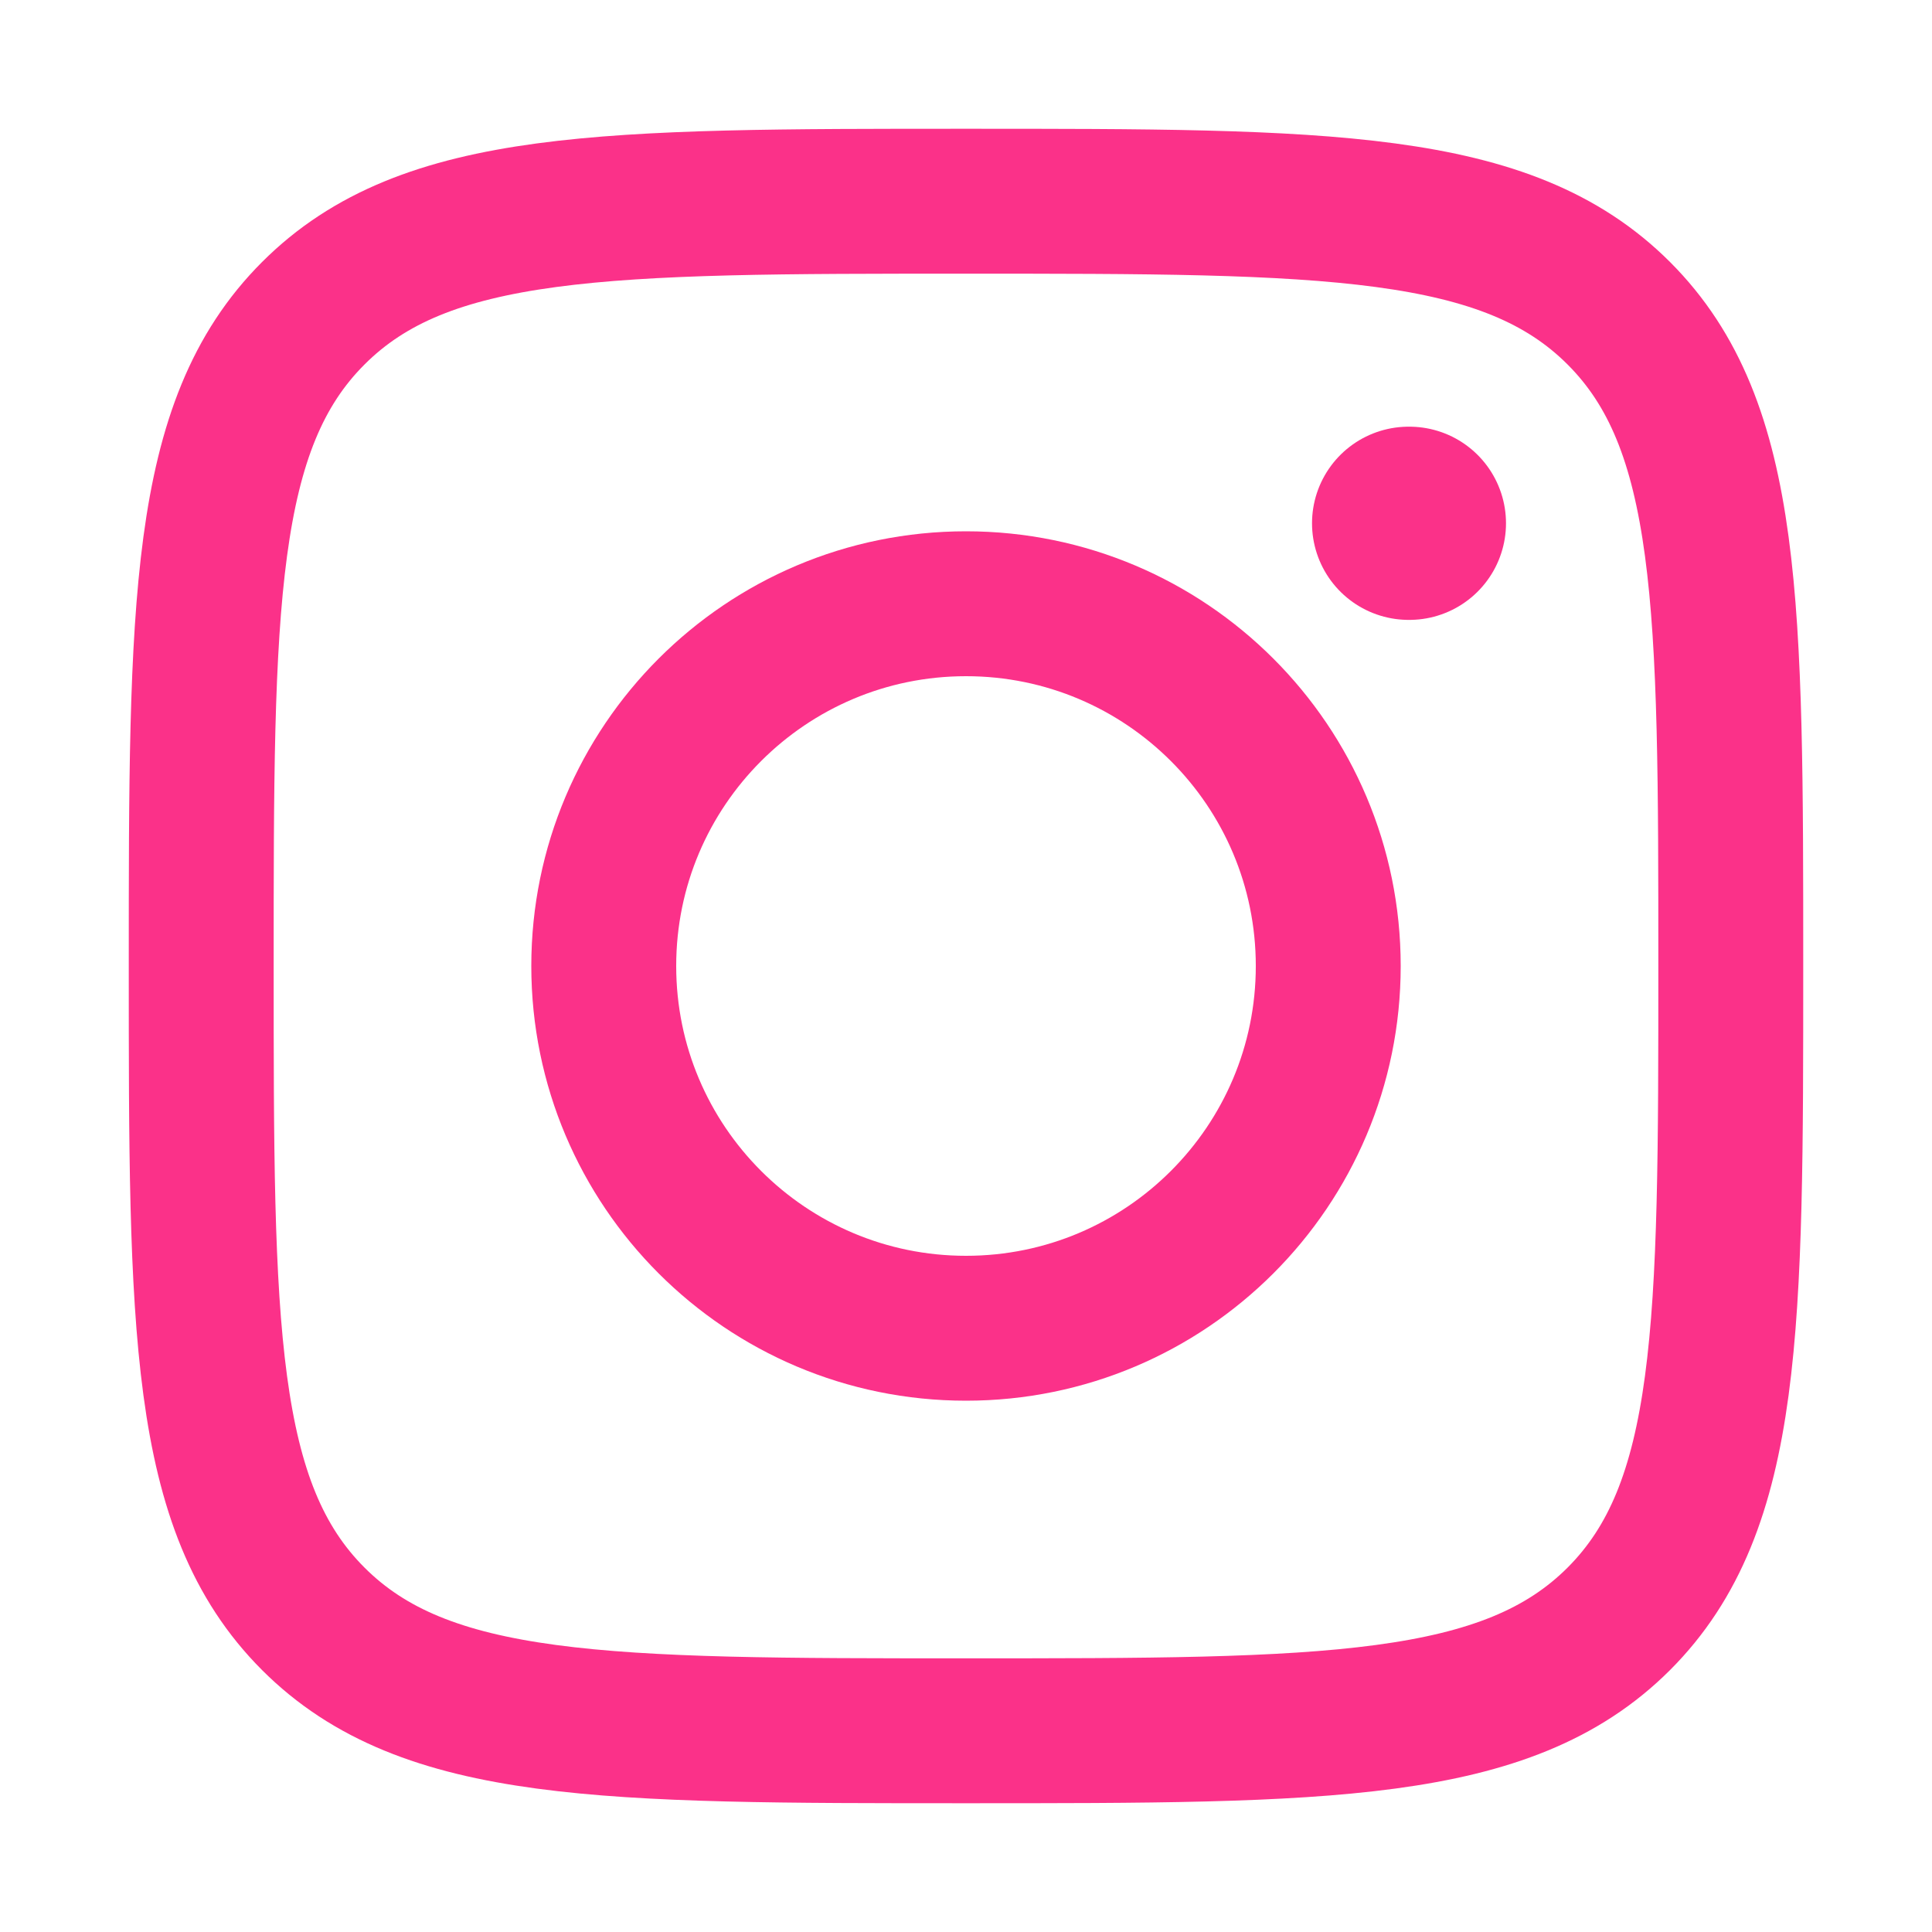
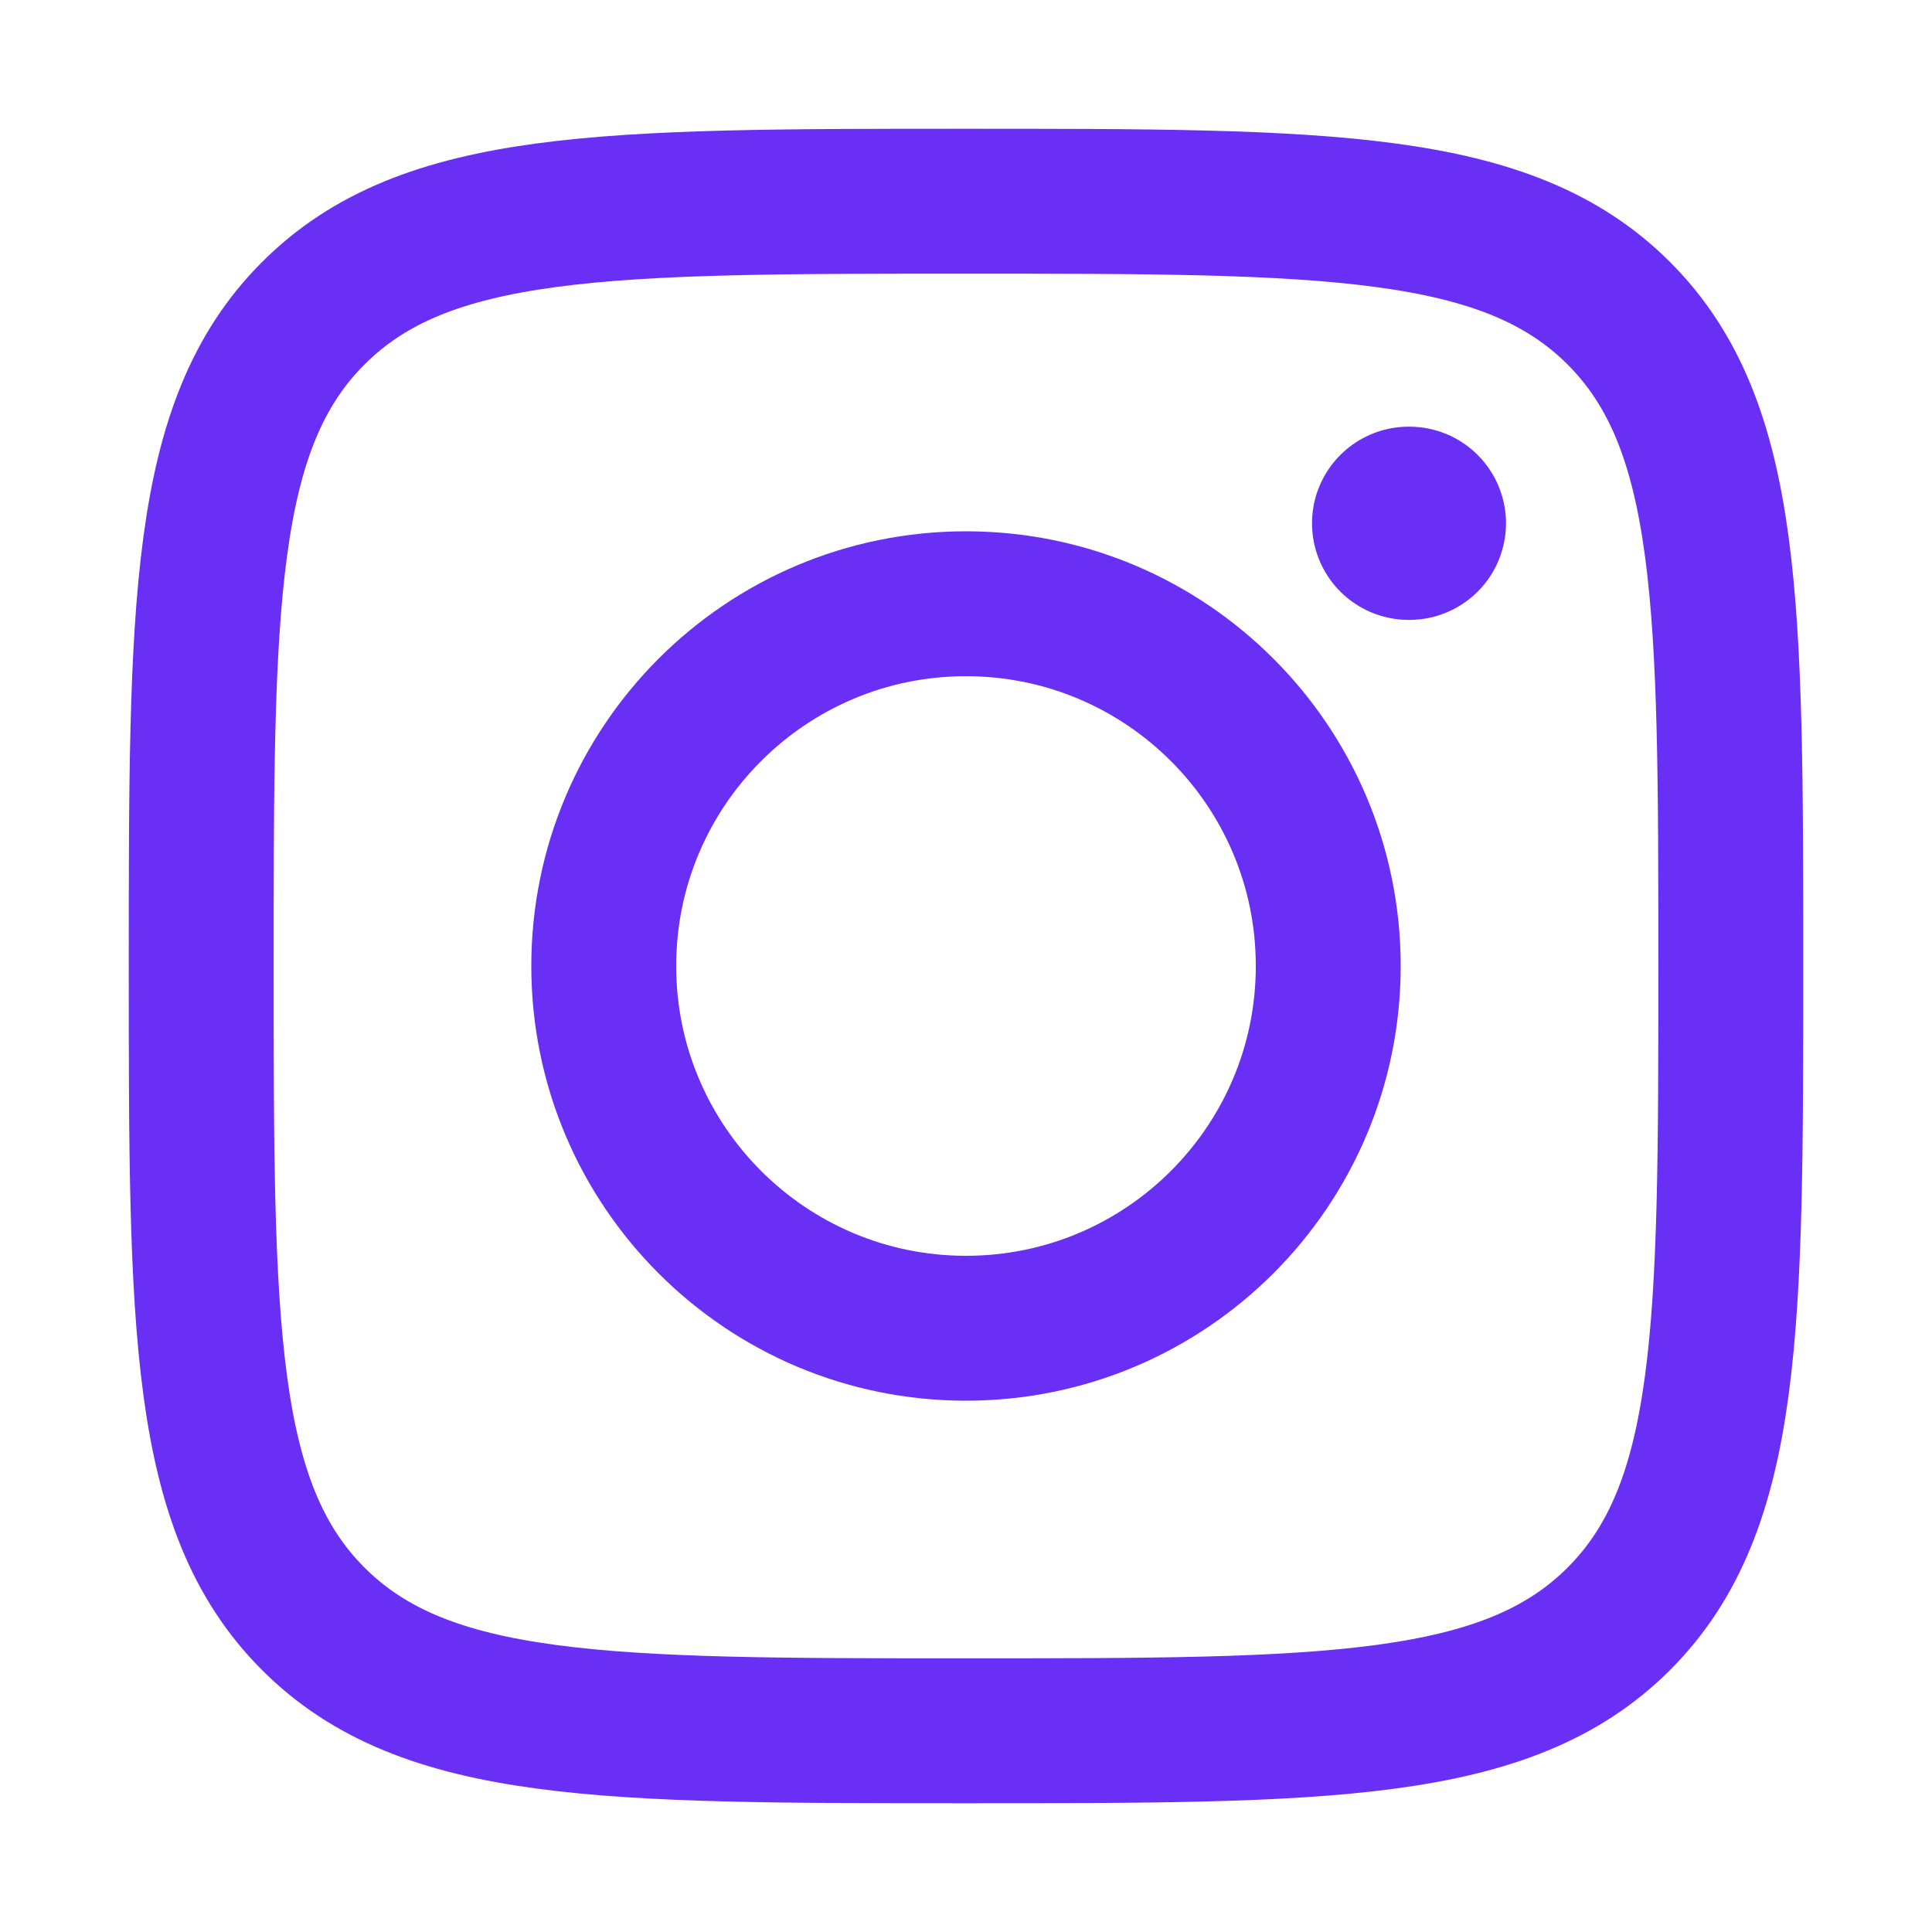
<svg xmlns="http://www.w3.org/2000/svg" width="20" height="20" viewBox="0 0 20 20" fill="none">
-   <path d="M2.083 10C2.083 6.268 2.083 4.402 3.243 3.243C4.402 2.083 6.268 2.083 10 2.083C13.732 2.083 15.598 2.083 16.758 3.243C17.917 4.402 17.917 6.268 17.917 10C17.917 13.732 17.917 15.598 16.758 16.758C15.598 17.917 13.732 17.917 10 17.917C6.268 17.917 4.402 17.917 3.243 16.758C2.083 15.598 2.083 13.732 2.083 10Z" stroke="#FB3189" stroke-width="1.5" stroke-linejoin="round" />
-   <path d="M13.75 10C13.75 12.071 12.071 13.75 10 13.75C7.929 13.75 6.25 12.071 6.25 10C6.25 7.929 7.929 6.25 10 6.25C12.071 6.25 13.75 7.929 13.75 10Z" stroke="#FB3189" stroke-width="1.5" />
-   <path d="M14.59 5.417H14.582" stroke="#FB3189" stroke-width="2" stroke-linecap="round" stroke-linejoin="round" />
+   <path d="M2.083 10C2.083 6.268 2.083 4.402 3.243 3.243C4.402 2.083 6.268 2.083 10 2.083C13.732 2.083 15.598 2.083 16.758 3.243C17.917 4.402 17.917 6.268 17.917 10C17.917 13.732 17.917 15.598 16.758 16.758C15.598 17.917 13.732 17.917 10 17.917C6.268 17.917 4.402 17.917 3.243 16.758C2.083 15.598 2.083 13.732 2.083 10Z" stroke="#6a2ff5" stroke-width="1.5" stroke-linejoin="round" />
+   <path d="M13.75 10C13.75 12.071 12.071 13.75 10 13.75C7.929 13.75 6.25 12.071 6.25 10C6.25 7.929 7.929 6.25 10 6.25C12.071 6.25 13.75 7.929 13.75 10Z" stroke="#6a2ff5" stroke-width="1.5" />
+   <path d="M14.59 5.417H14.582" stroke="#6a2ff5" stroke-width="2" stroke-linecap="round" stroke-linejoin="round" />
</svg>
